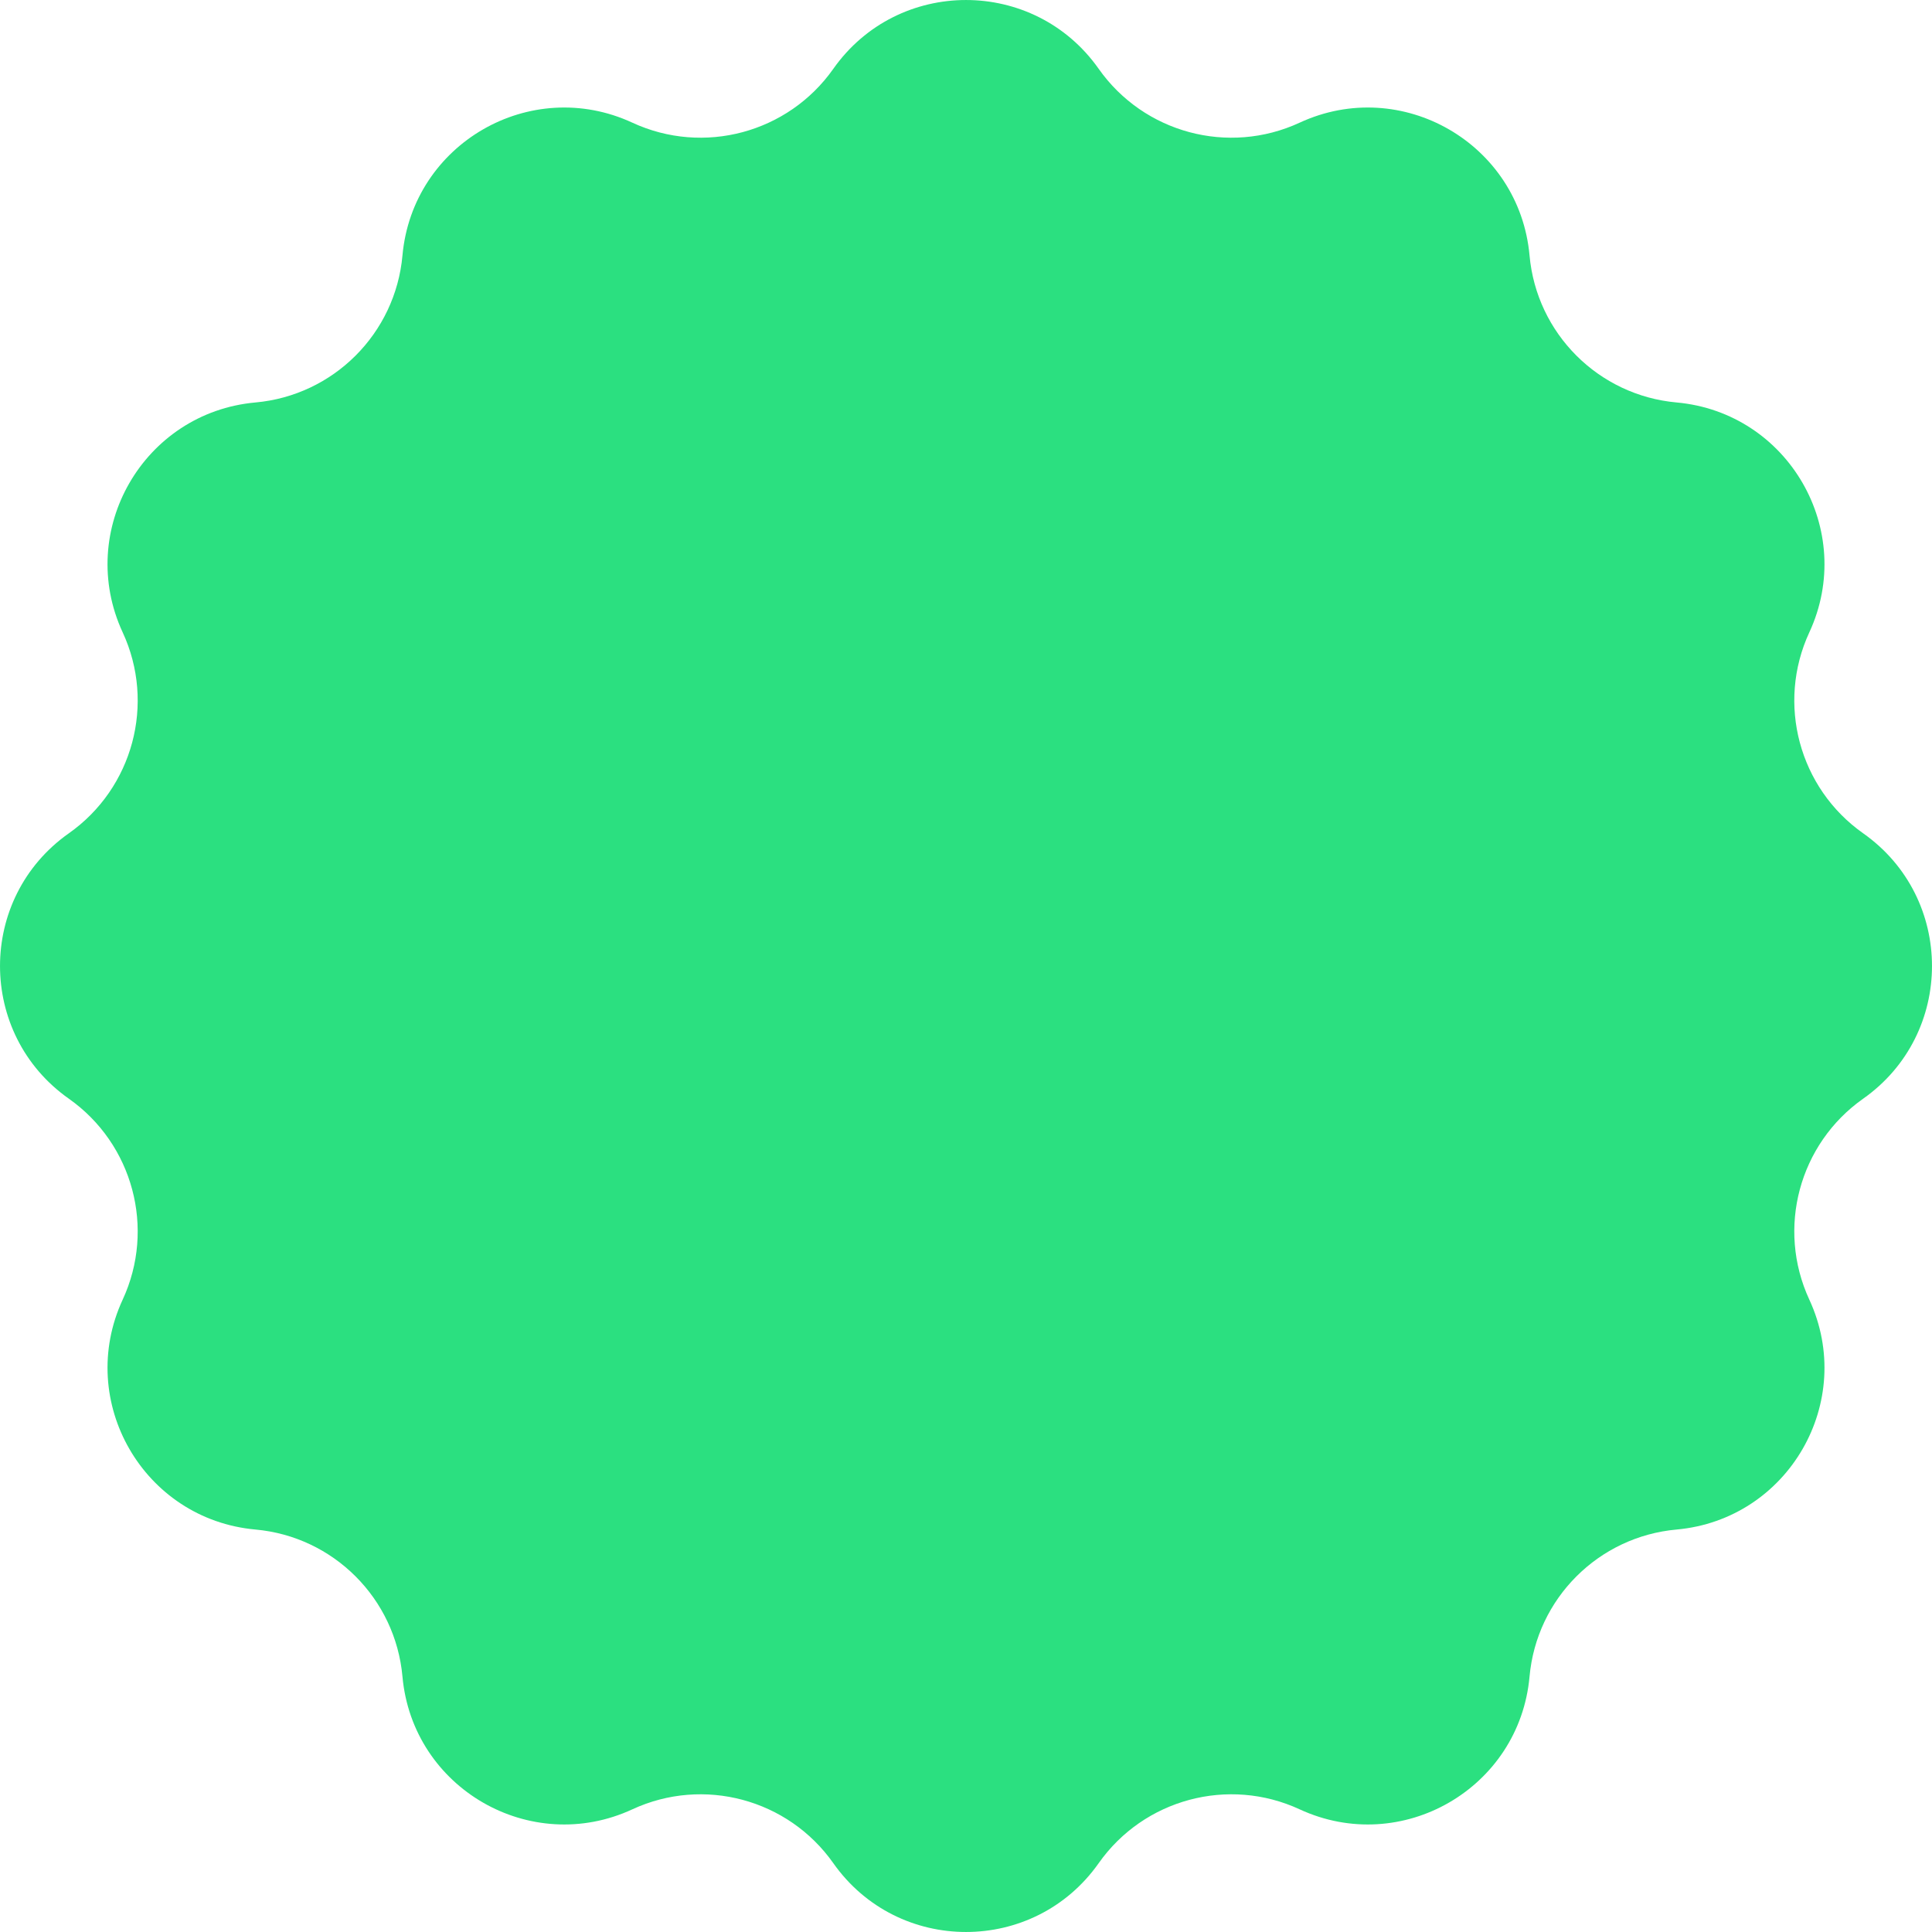
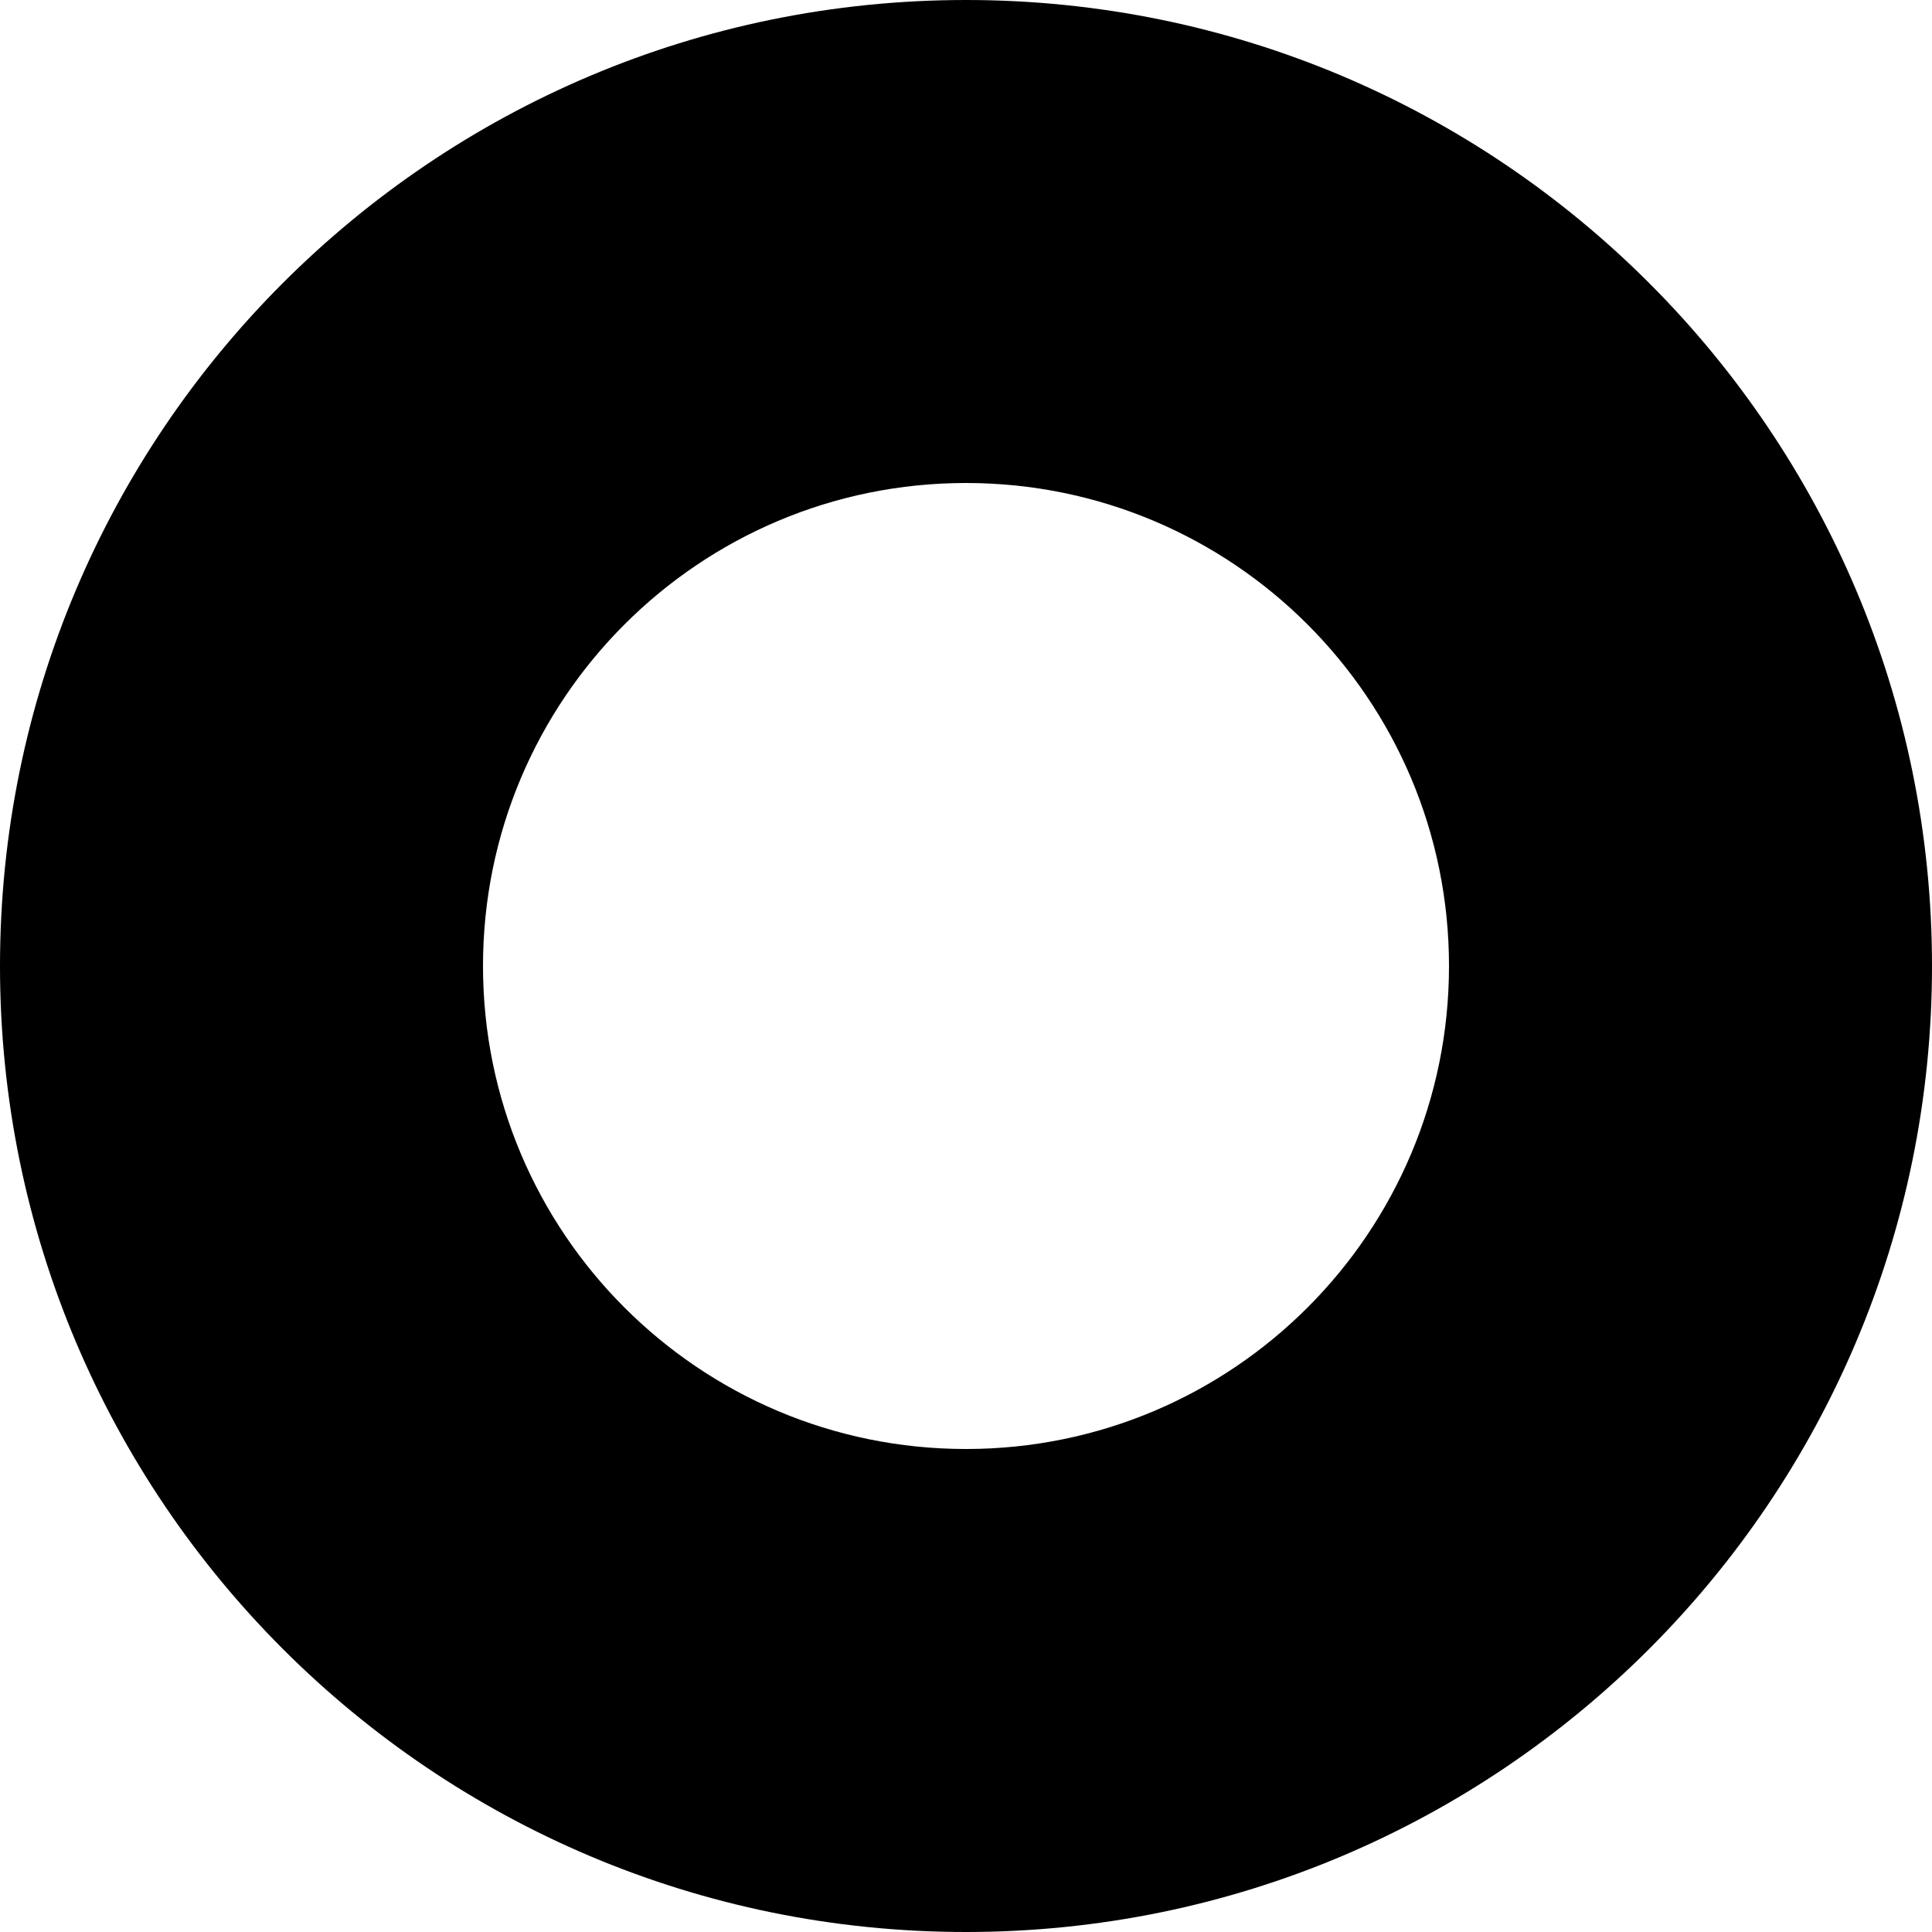
<svg xmlns="http://www.w3.org/2000/svg" width="38" height="38" viewBox="0 0 38 38" fill="none">
-   <path d="M16.39 1.354C17.662 -0.451 20.338 -0.451 21.61 1.354C22.499 2.615 24.162 3.061 25.562 2.413C27.567 1.485 29.885 2.824 30.084 5.024C30.222 6.56 31.44 7.778 32.977 7.916C35.176 8.115 36.515 10.434 35.587 12.438C34.939 13.838 35.385 15.501 36.646 16.39C38.451 17.662 38.451 20.338 36.646 21.61C35.385 22.499 34.939 24.162 35.587 25.562C36.515 27.567 35.176 29.885 32.977 30.084C31.44 30.222 30.222 31.44 30.084 32.977C29.885 35.176 27.567 36.515 25.562 35.587C24.162 34.939 22.499 35.385 21.61 36.646C20.338 38.451 17.662 38.451 16.39 36.646C15.501 35.385 13.838 34.939 12.438 35.587C10.434 36.515 8.115 35.176 7.916 32.977C7.778 31.44 6.56 30.222 5.024 30.084C2.824 29.885 1.485 27.567 2.413 25.562C3.061 24.162 2.615 22.499 1.354 21.61C-0.451 20.338 -0.451 17.662 1.354 16.39C2.615 15.501 3.061 13.838 2.413 12.438C1.485 10.434 2.824 8.115 5.024 7.916C6.56 7.778 7.778 6.56 7.916 5.024C8.115 2.824 10.434 1.485 12.438 2.413C13.838 3.061 15.501 2.615 16.39 1.354Z" fill="#2BE080" />
+   <path fill-rule="evenodd" clip-rule="evenodd" d="M19 38C29.493 38 38 29.493 38 19C38 8.507 29.493 0 19 0C8.507 0 0 8.507 0 19C0 29.493 8.507 38 19 38ZM19 28.5C24.247 28.5 28.5 24.247 28.5 19C28.5 13.753 24.247 9.5 19 9.5C13.753 9.5 9.5 13.753 9.5 19C9.5 24.247 13.753 28.5 19 28.5Z" fill="black" />
</svg>
